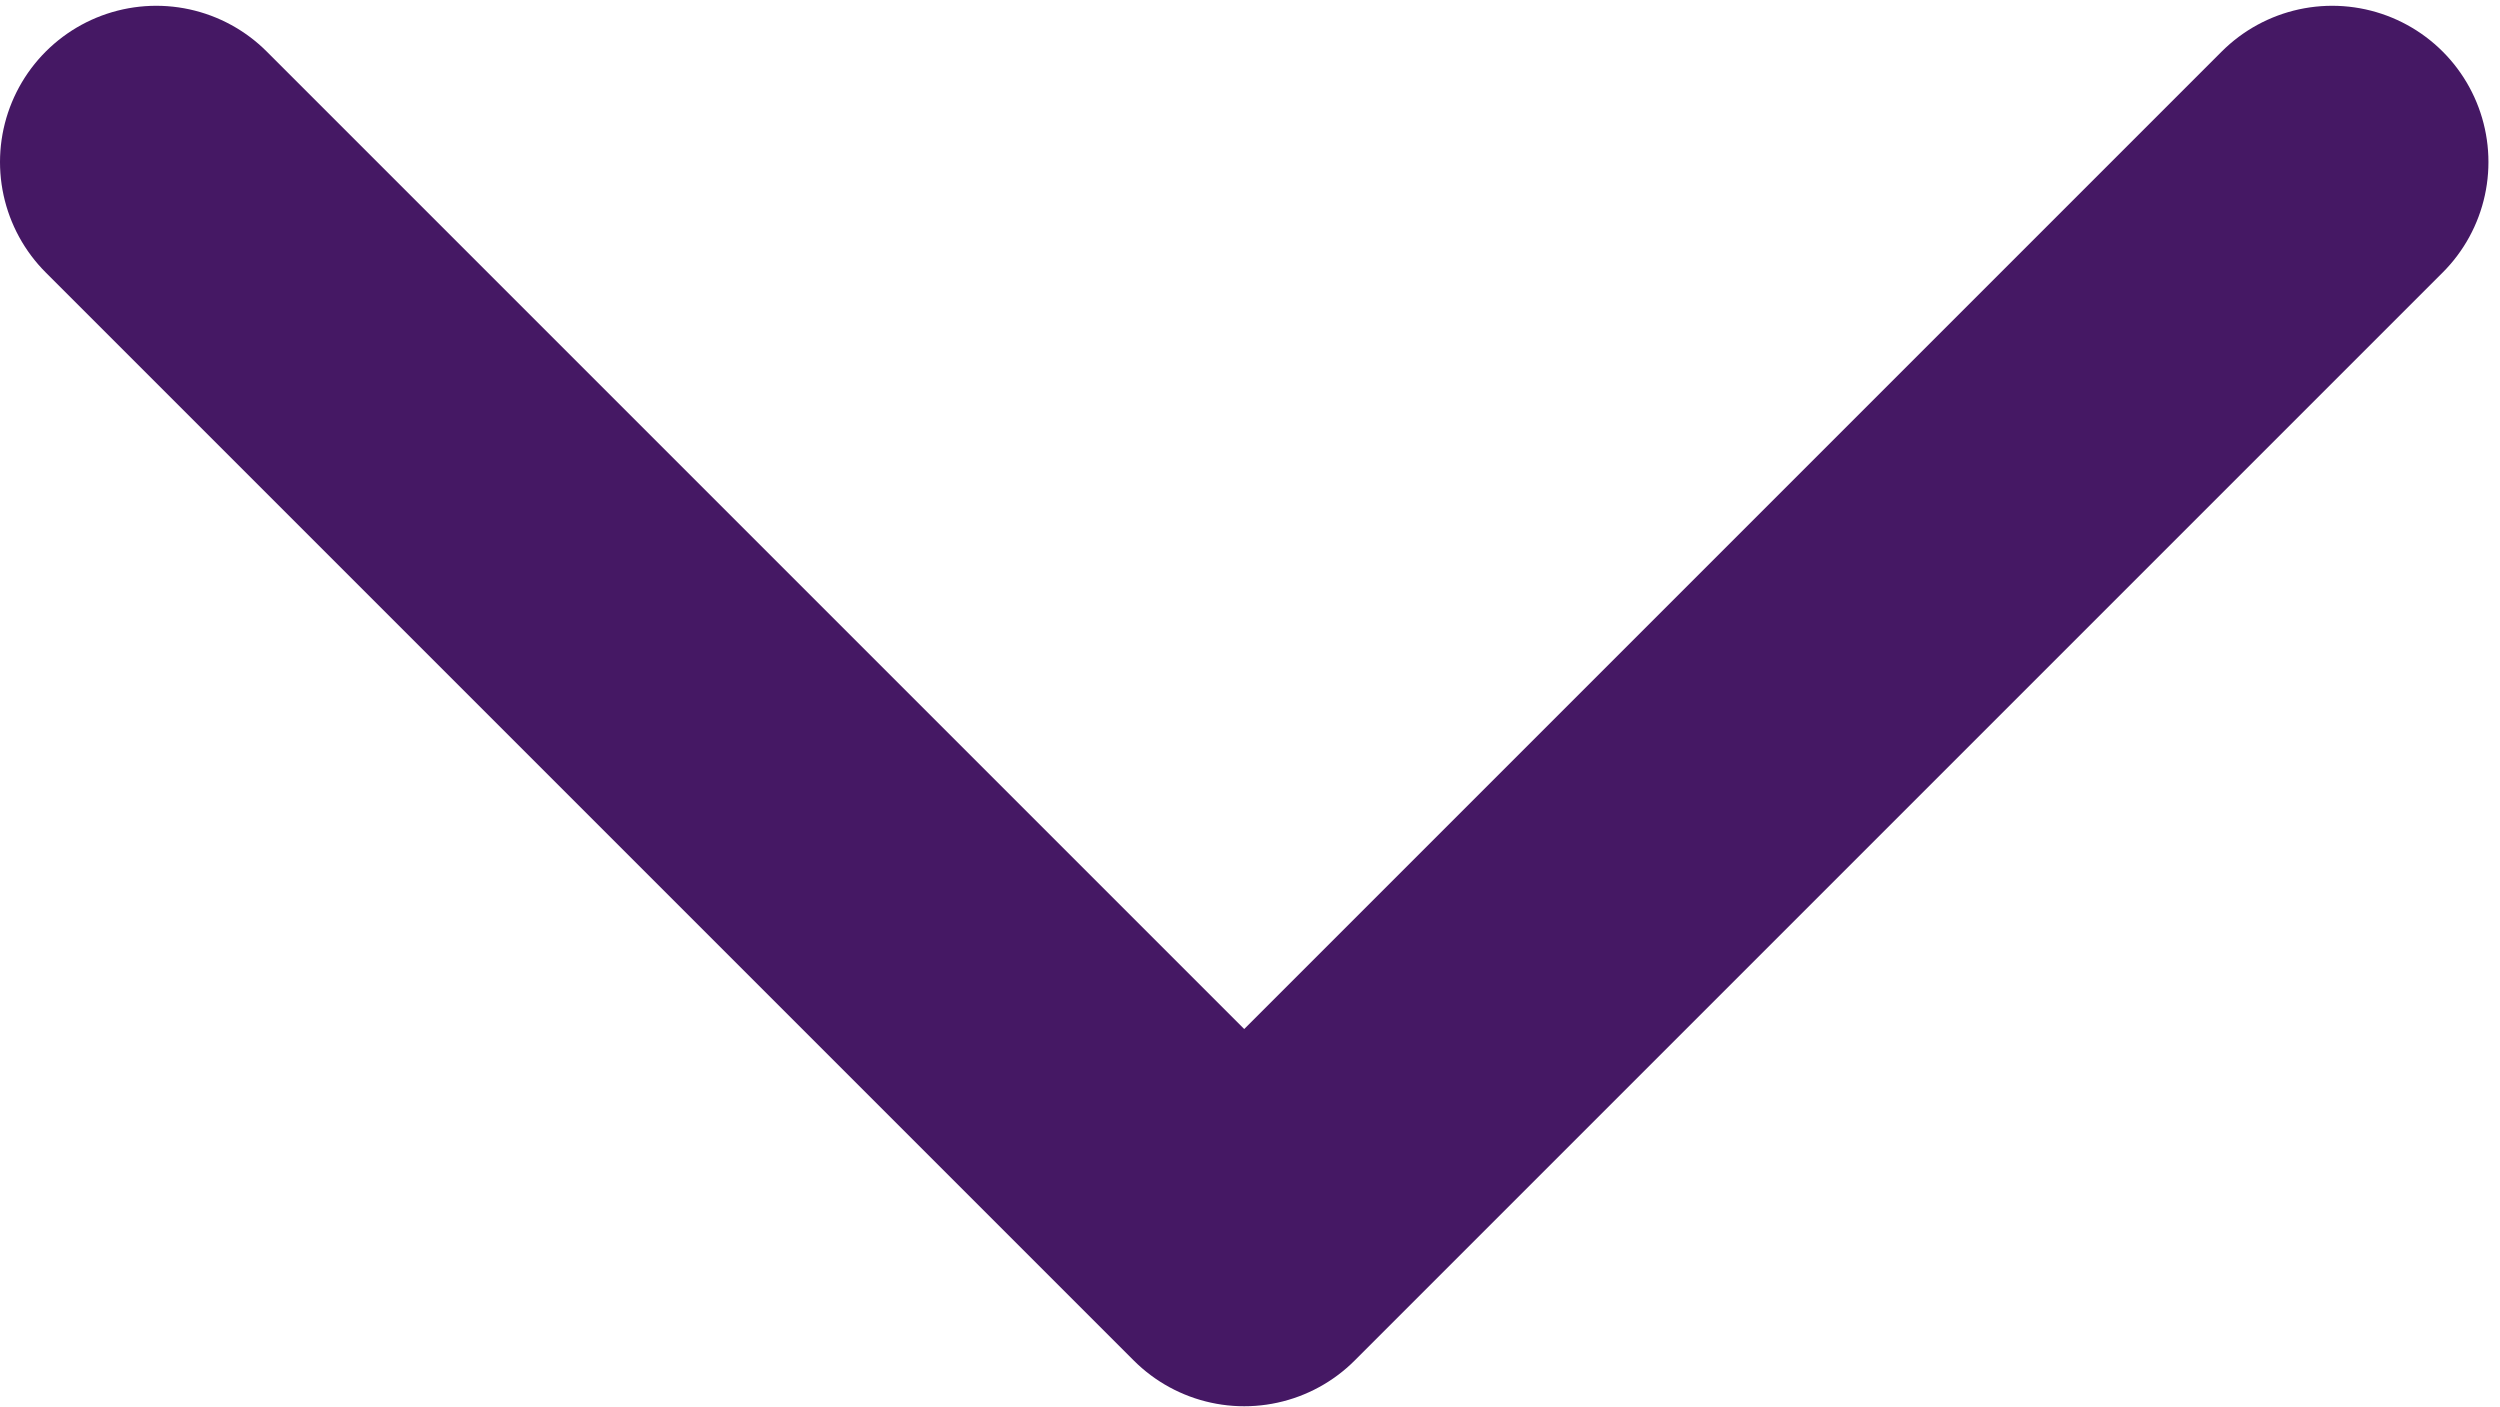
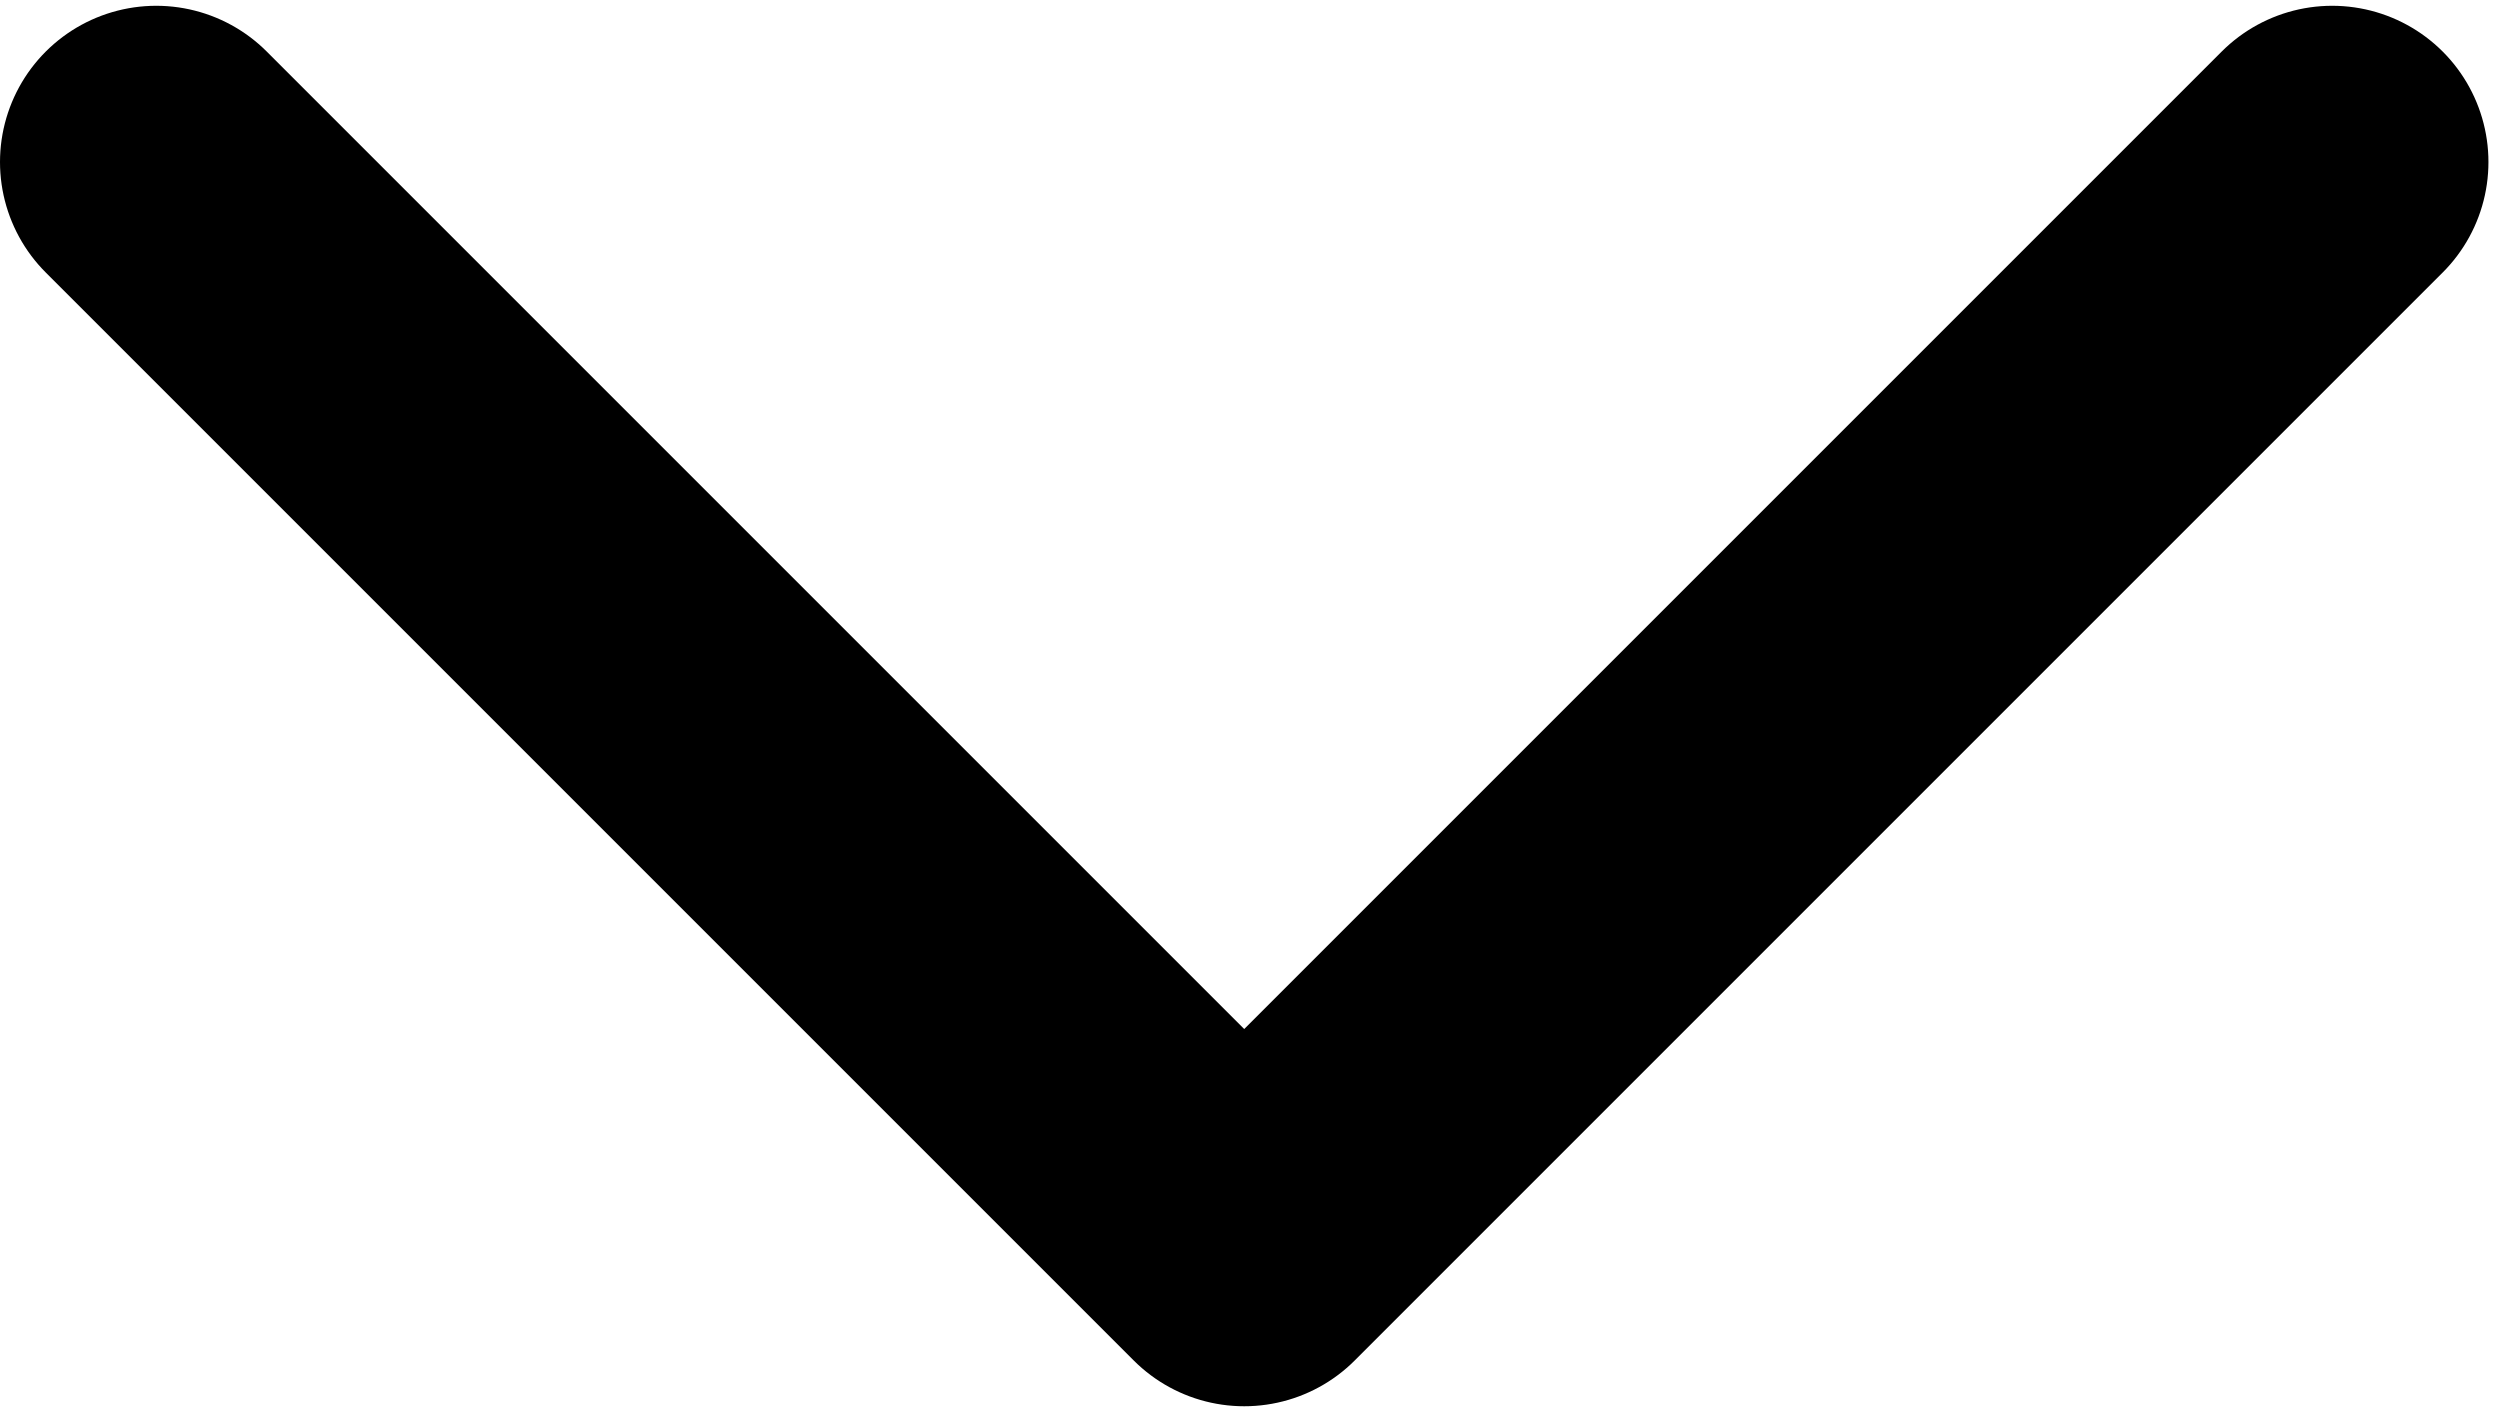
<svg xmlns="http://www.w3.org/2000/svg" width="16" height="9" viewBox="0 0 16 9" fill="none">
-   <path d="M1 1.037L7.963 8L14.926 1.037" stroke="#451864" stroke-width="2" stroke-linecap="round" stroke-linejoin="round" />
+   <path d="M1 1.037L7.963 8L14.926 1.037" stroke="black" stroke-width="2" stroke-linecap="round" stroke-linejoin="round" />
</svg>
